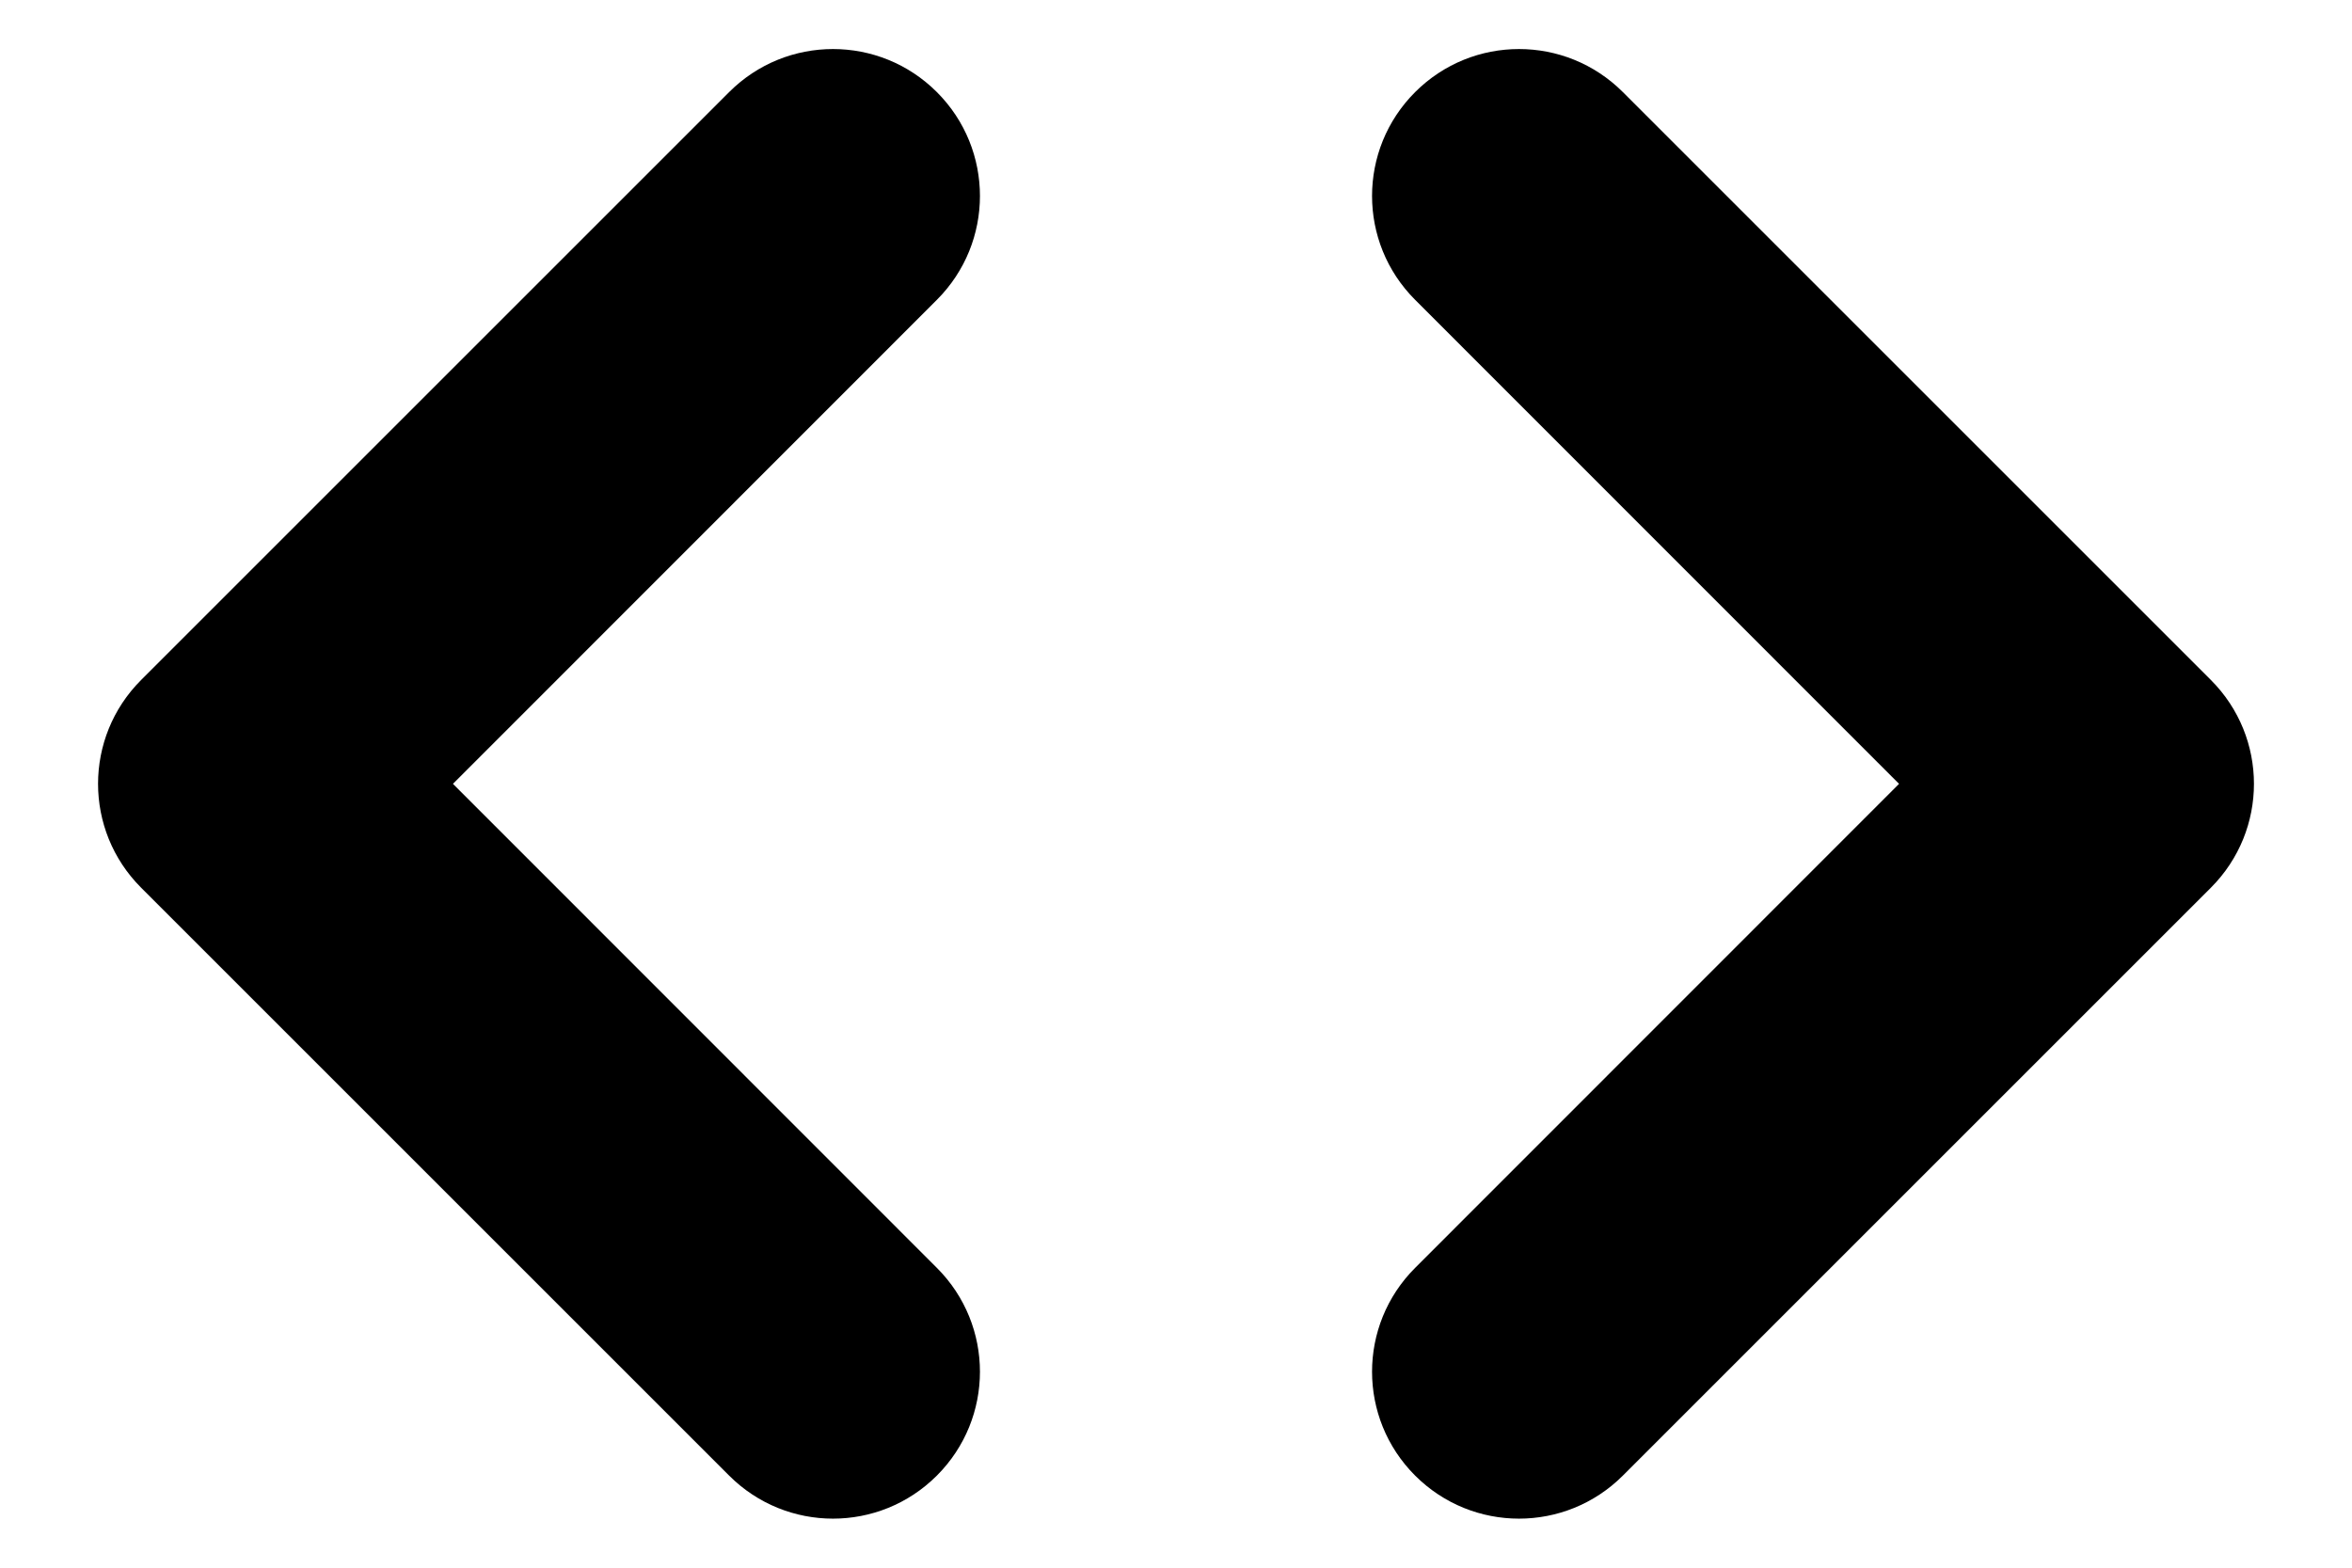
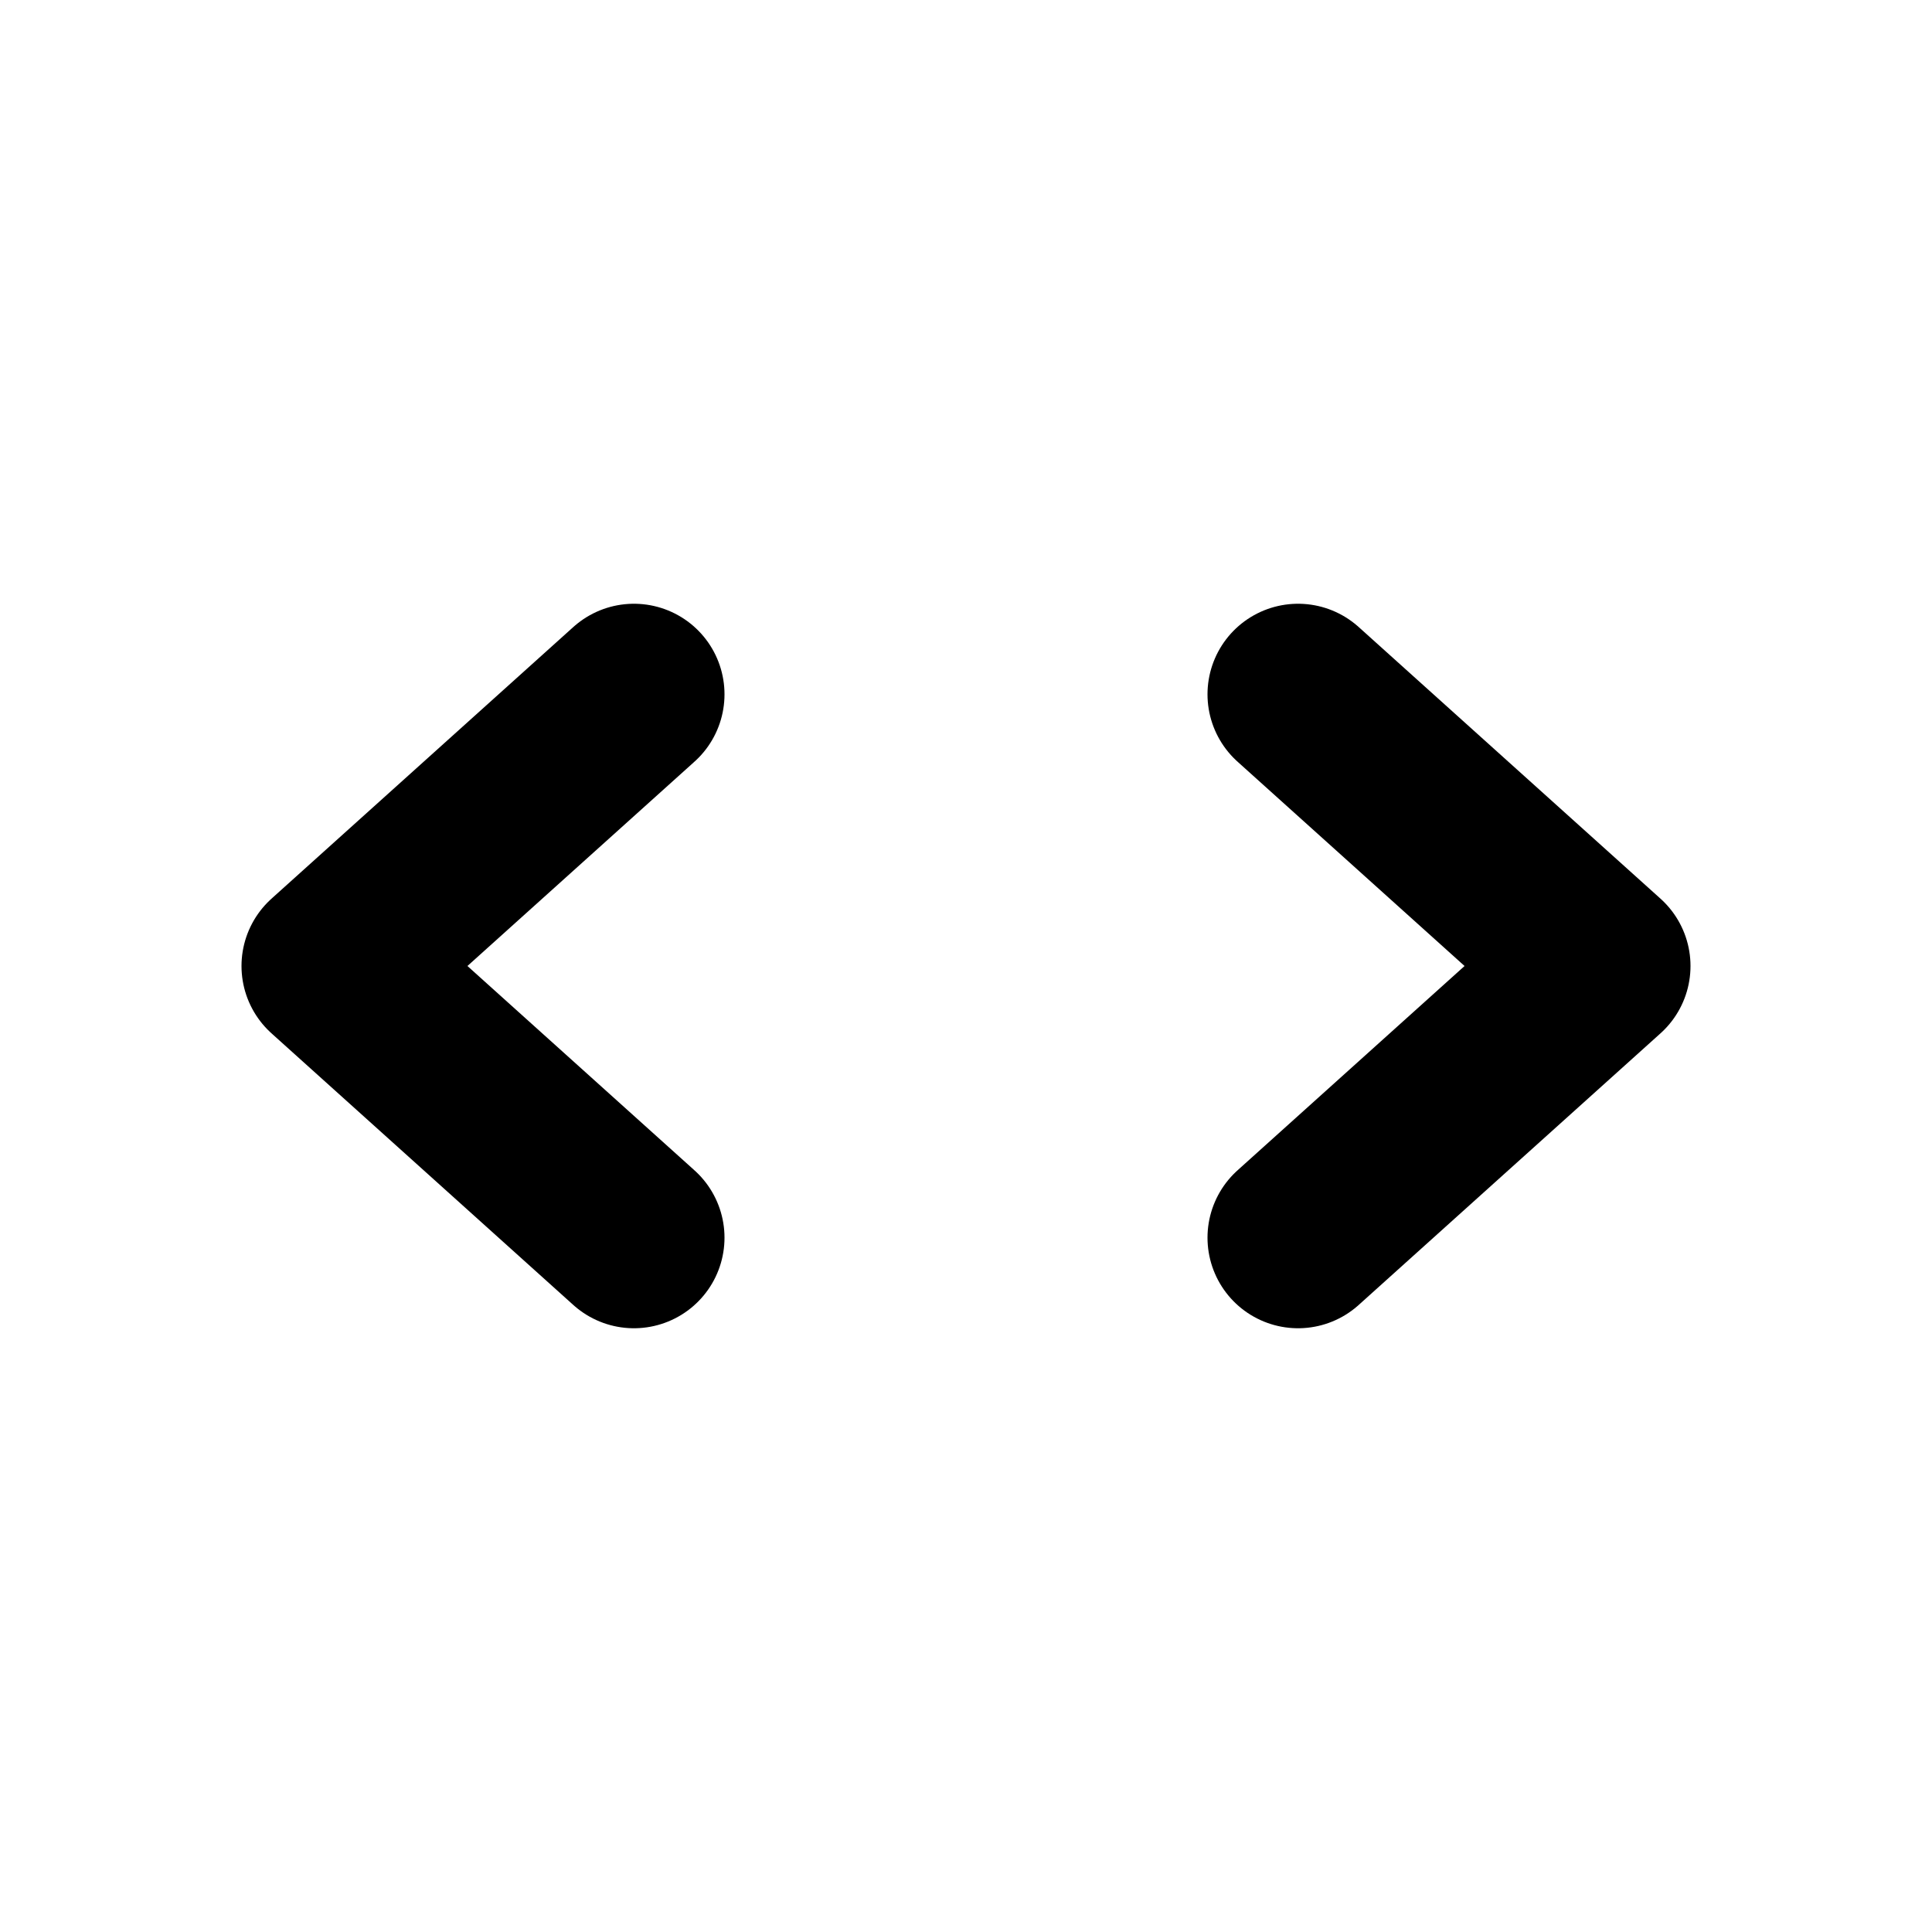
- <svg xmlns="http://www.w3.org/2000/svg" width="12" height="8" viewBox="0 0 12 8" fill="none">
-   <path d="M7.22 6.47C6.927 6.763 6.927 7.237 7.22 7.53C7.513 7.823 7.987 7.823 8.28 7.53L11.28 4.53C11.573 4.237 11.573 3.763 11.28 3.47L8.28 0.47C7.987 0.177 7.513 0.177 7.22 0.47C6.927 0.763 6.927 1.237 7.22 1.53L9.689 4L7.22 6.47Z" fill="currentColor" />
-   <path d="M4.78 6.47C5.073 6.763 5.073 7.237 4.78 7.53C4.487 7.823 4.013 7.823 3.72 7.53L0.72 4.53C0.427 4.237 0.427 3.763 0.72 3.47L3.72 0.47C4.013 0.177 4.487 0.177 4.78 0.47C5.073 0.763 5.073 1.237 4.78 1.53L2.311 4L4.78 6.47Z" fill="currentColor" />
+ <svg xmlns="http://www.w3.org/2000/svg" width="16" height="16" viewBox="0 0 16 16" fill="none">
+   <path d="M5.25 5.75L2.75 8L5.25 10.25M10.75 5.75L13.25 8L10.75 10.25" stroke="currentColor" stroke-width="1.5" stroke-linecap="round" stroke-linejoin="round" />
</svg>
